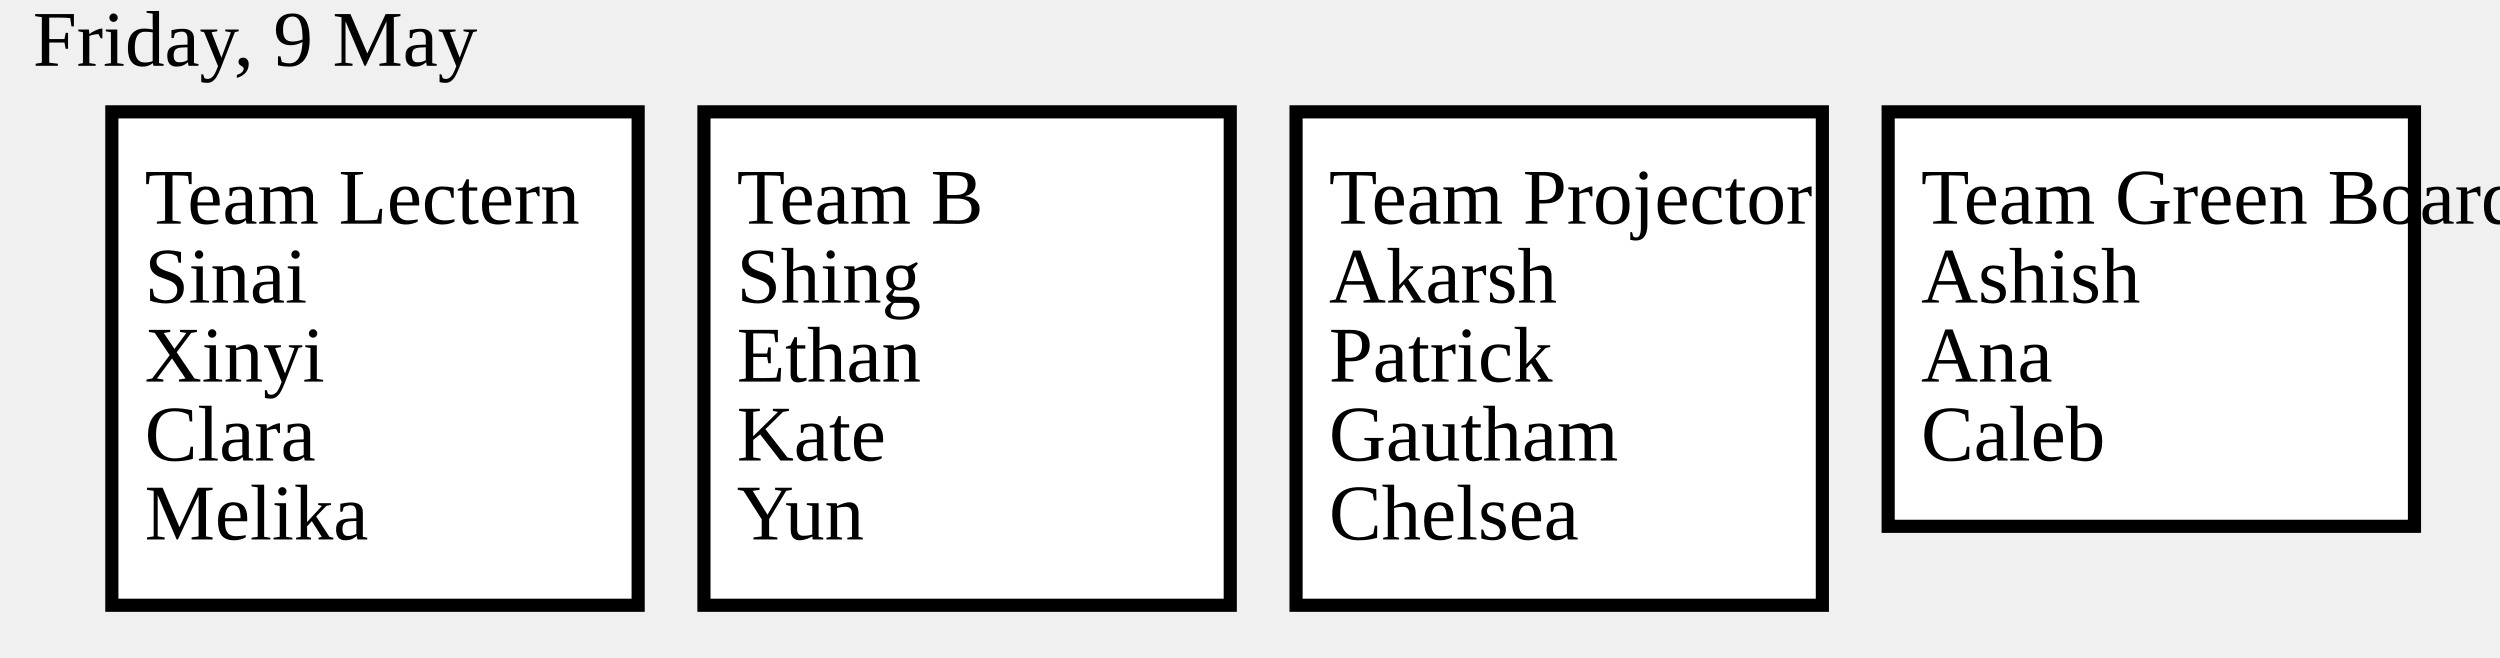
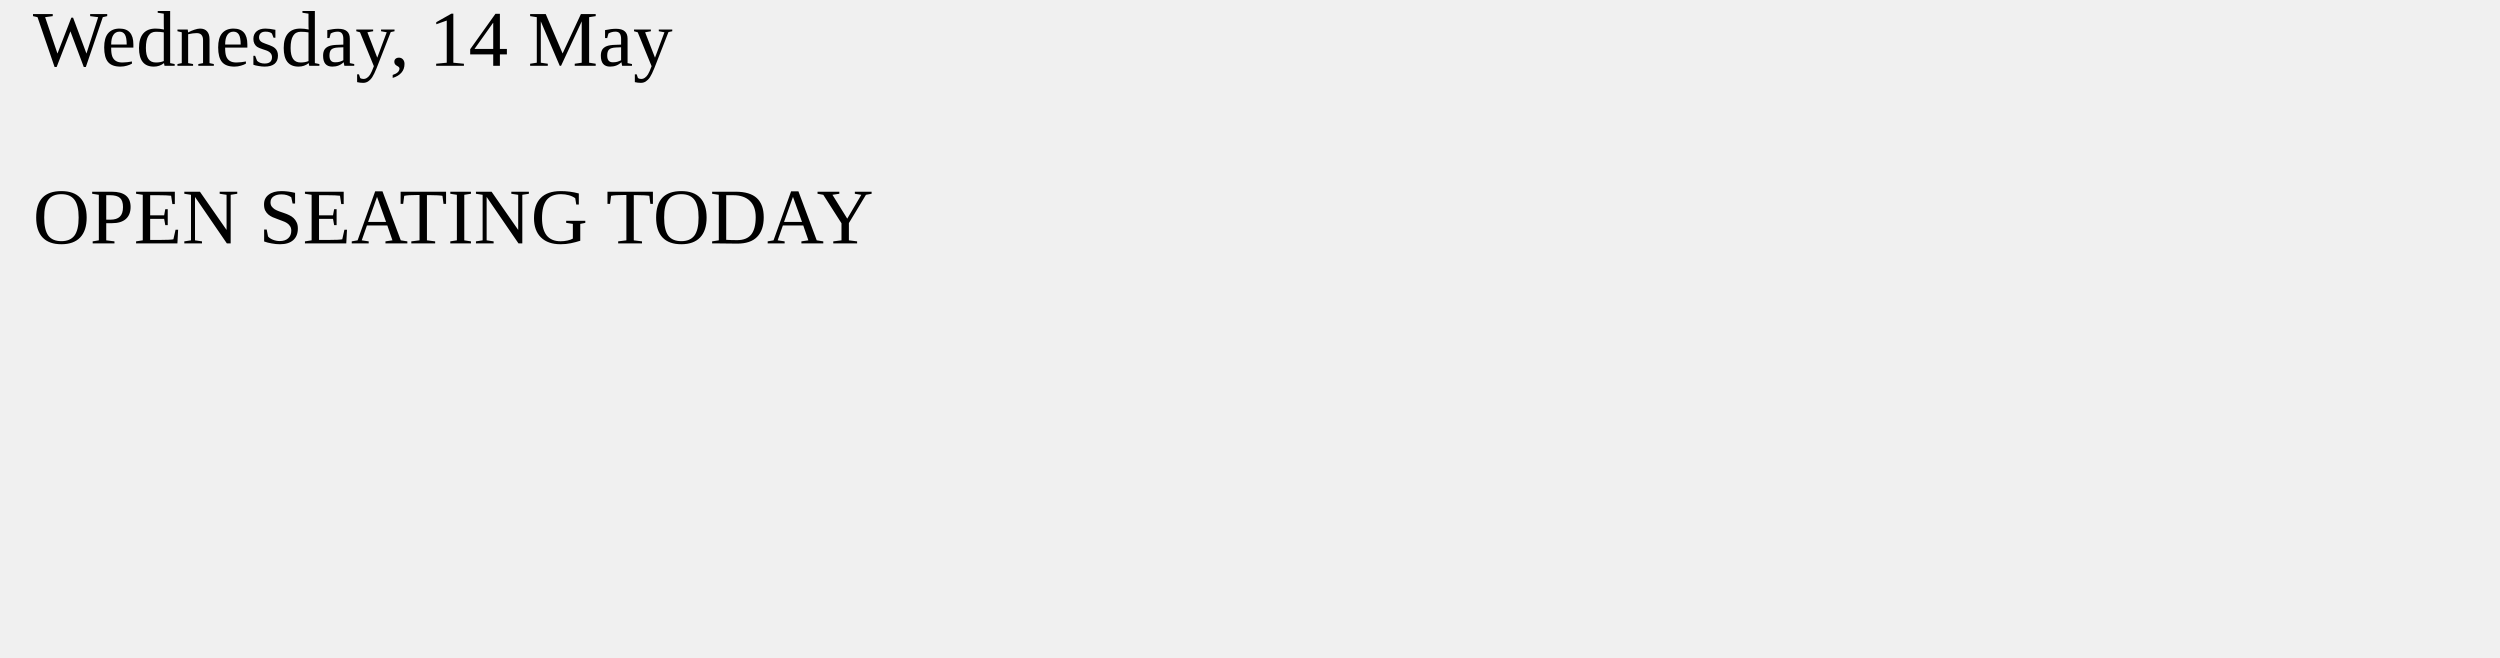
<svg xmlns="http://www.w3.org/2000/svg" width="380" height="100" viewBox="0 0 380 100" displayInline="False">
  <defs>
</defs>
-   <rect x="17" y="17" width="80" height="75" fill="#ffffff" stroke-width="2" stroke="black" />
-   <text x="22" y="34" font-size="12" fill="black">Team Lectern</text>
-   <text x="22" y="46" font-size="12" fill="black">Sinai</text>
-   <text x="22" y="58" font-size="12" fill="black">Xinyi</text>
-   <text x="22" y="70" font-size="12" fill="black">Clara</text>
-   <text x="22" y="82" font-size="12" fill="black">Melika</text>
-   <rect x="107" y="17" width="80" height="75" fill="#ffffff" stroke-width="2" stroke="black" />
-   <text x="112" y="34" font-size="12" fill="black">Team B</text>
-   <text x="112" y="46" font-size="12" fill="black">Shing</text>
-   <text x="112" y="58" font-size="12" fill="black">Ethan</text>
-   <text x="112" y="70" font-size="12" fill="black">Kate</text>
-   <text x="112" y="82" font-size="12" fill="black">Yun</text>
-   <rect x="197" y="17" width="80" height="75" fill="#ffffff" stroke-width="2" stroke="black" />
-   <text x="202" y="34" font-size="12" fill="black">Team Projector</text>
-   <text x="202" y="46" font-size="12" fill="black">Akarsh</text>
-   <text x="202" y="58" font-size="12" fill="black">Patrick</text>
-   <text x="202" y="70" font-size="12" fill="black">Gautham</text>
-   <text x="202" y="82" font-size="12" fill="black">Chelsea</text>
-   <rect x="287" y="17" width="80" height="63" fill="#ffffff" stroke-width="2" stroke="black" />
-   <text x="292" y="34" font-size="12" fill="black">Team Green Board</text>
-   <text x="292" y="46" font-size="12" fill="black">Ashish</text>
-   <text x="292" y="58" font-size="12" fill="black">Ana</text>
-   <text x="292" y="70" font-size="12" fill="black">Caleb</text>
-   <text x="5" y="10" font-size="12" fill="black">Friday, 9 May</text>
+   <text x="5" y="37" font-size="12" fill="black">OPEN SEATING TODAY</text>
+   <text x="5" y="10" font-size="12" fill="black">Wednesday, 14 May</text>
</svg>
